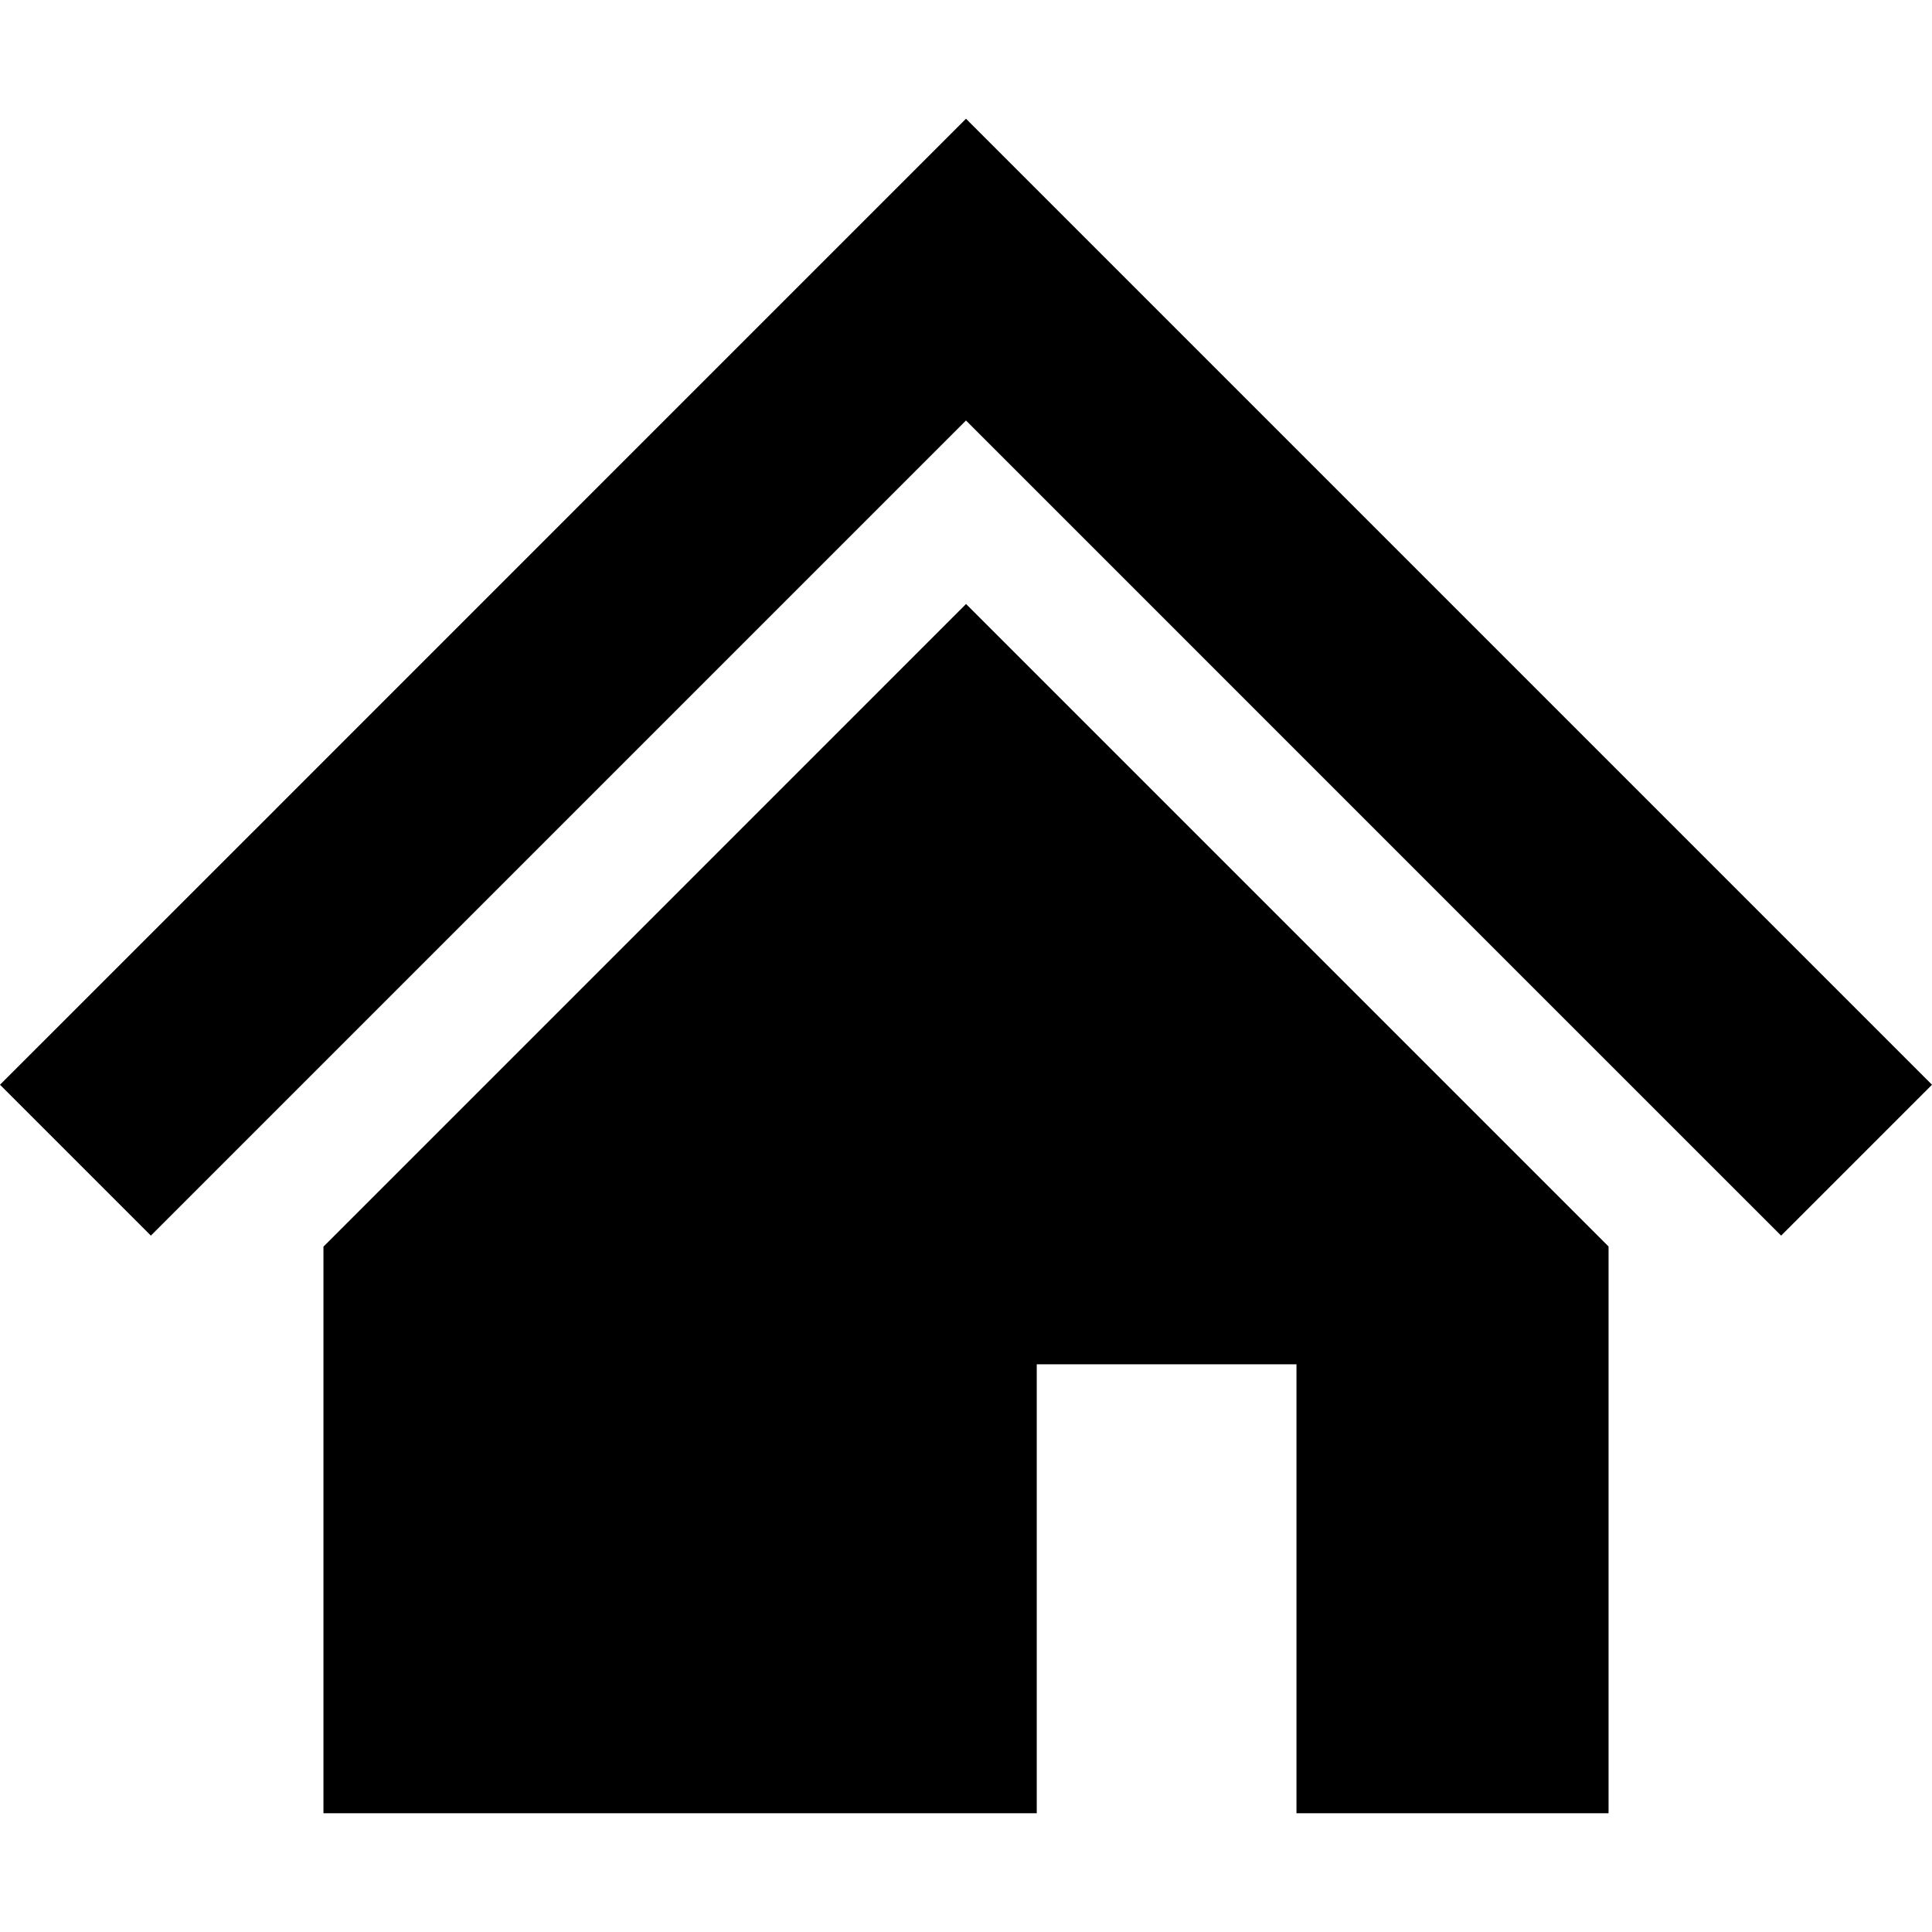
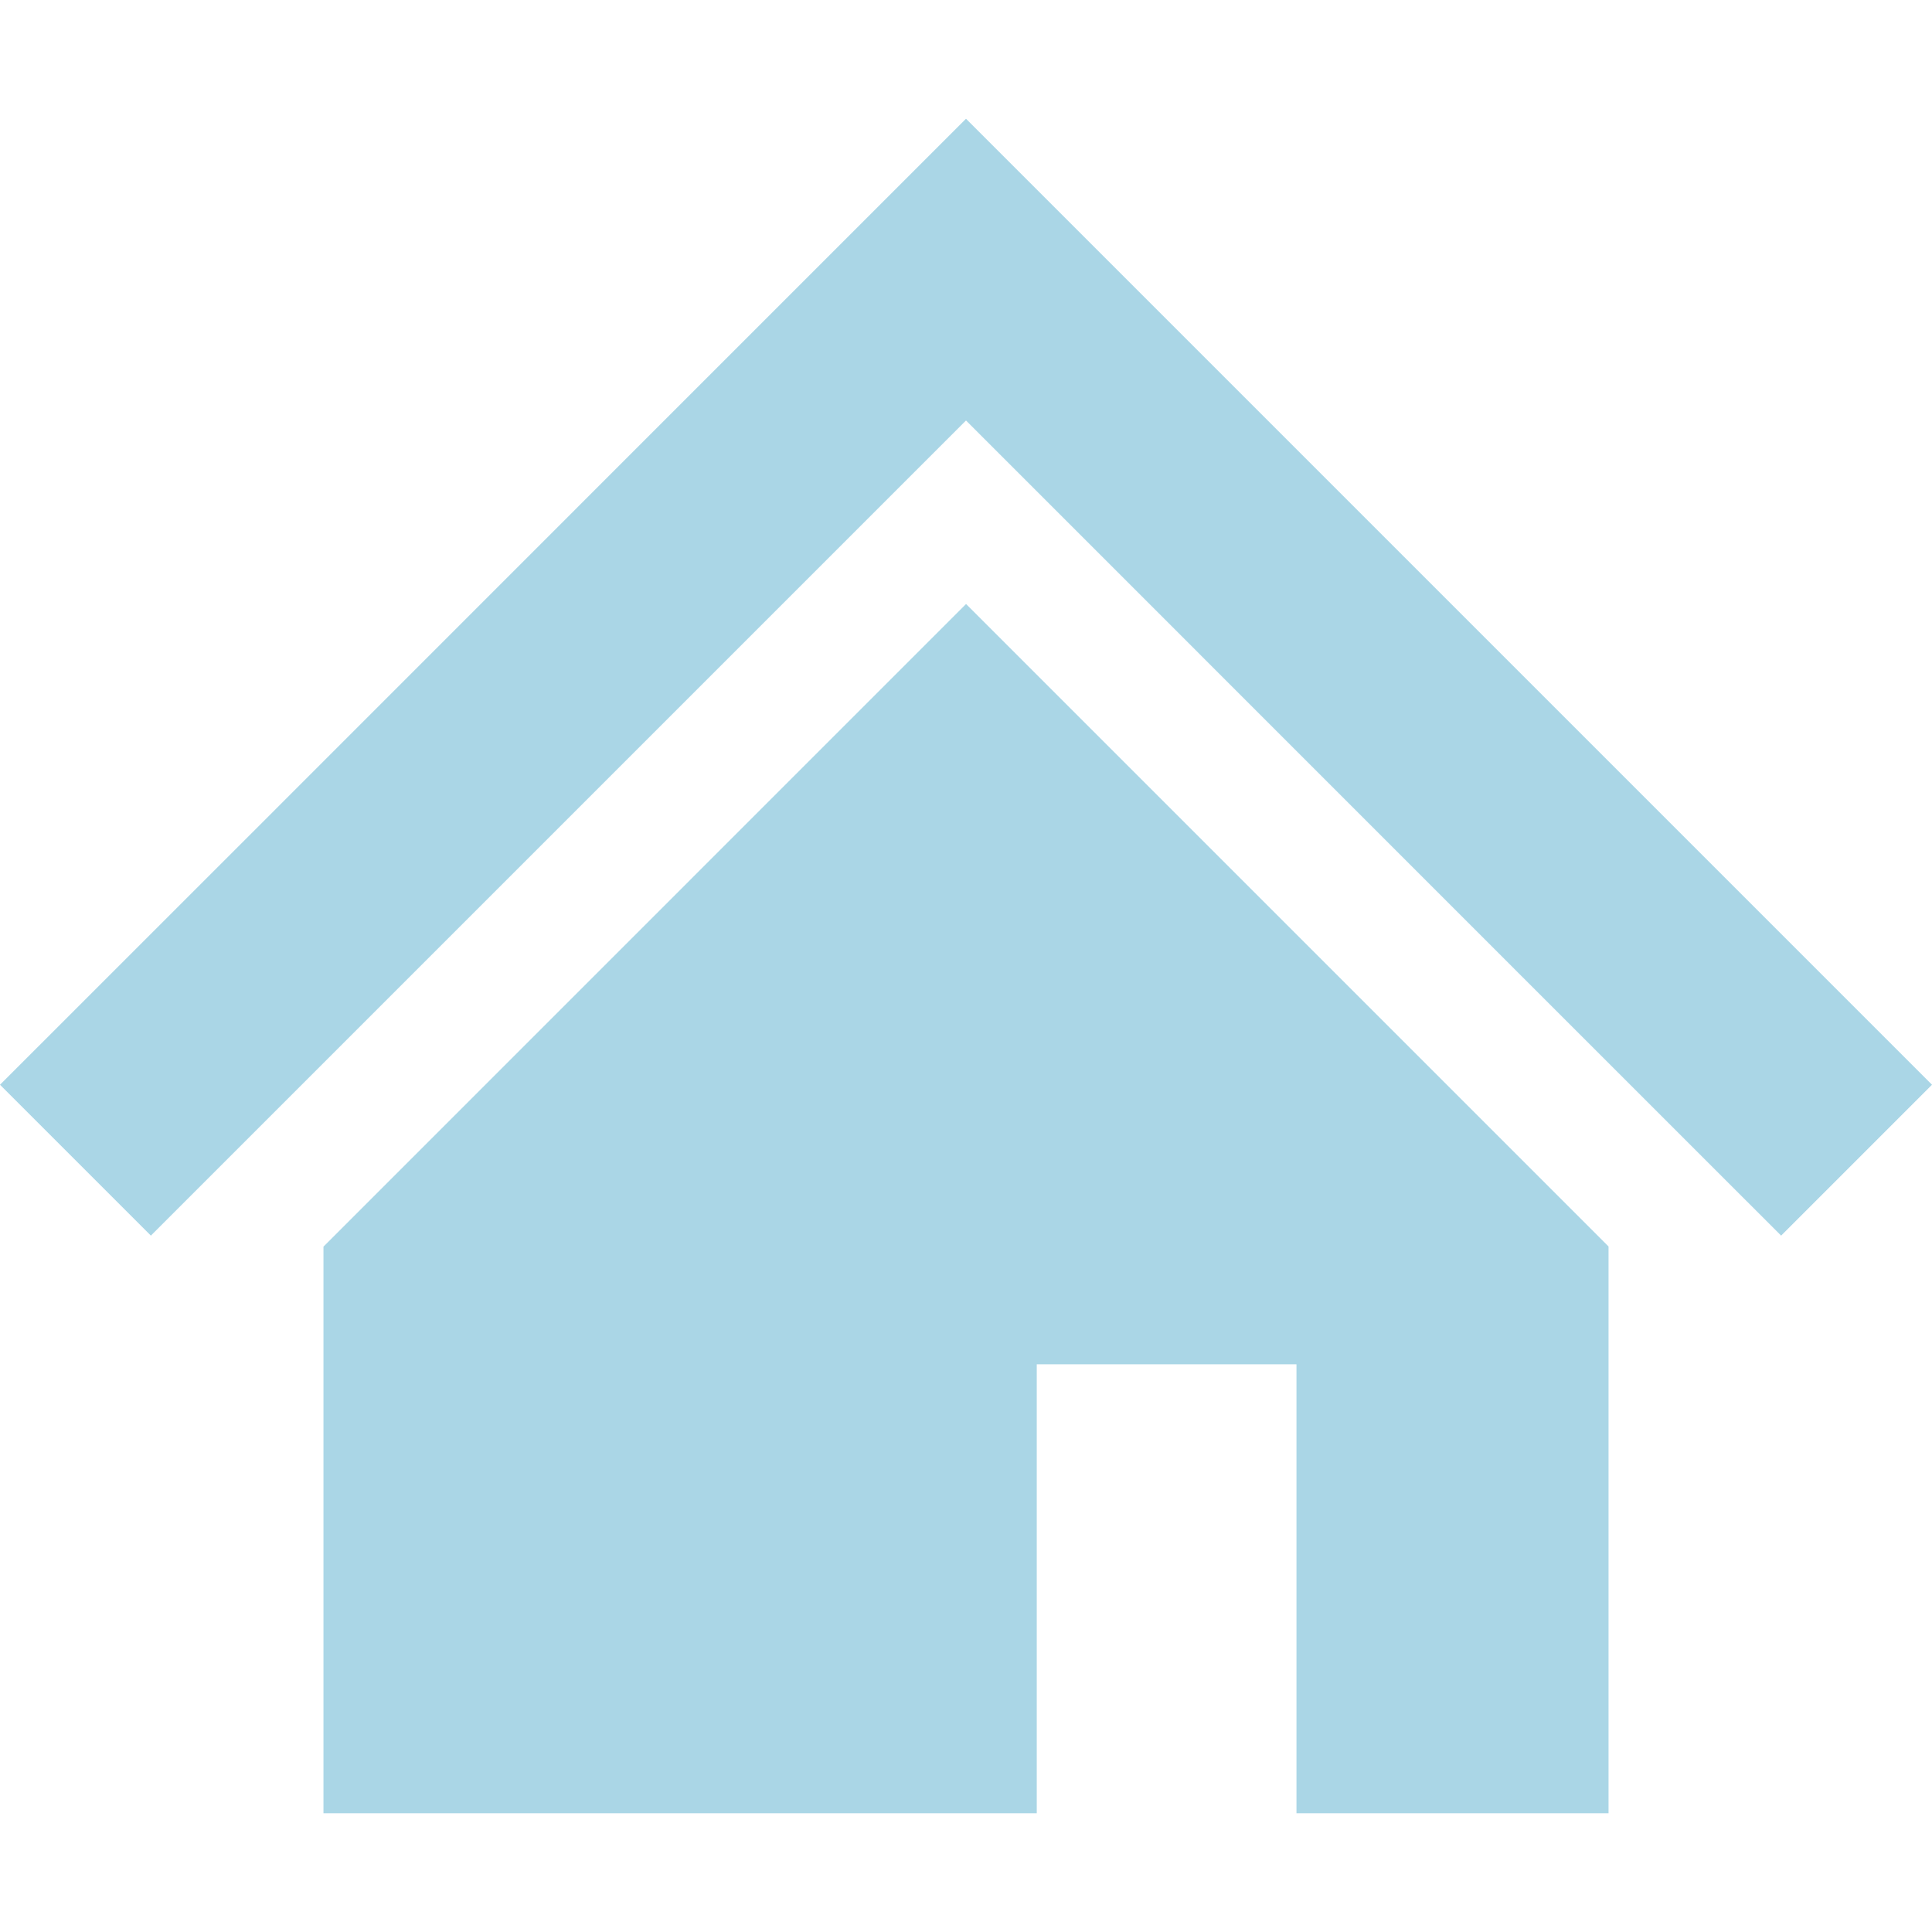
- <svg xmlns="http://www.w3.org/2000/svg" version="1.1" id="_x32_" width="800px" height="800px" viewBox="0 0 512 512" xml:space="preserve">
+ <svg xmlns="http://www.w3.org/2000/svg" version="1.1" id="_x32_" viewBox="0 0 512 512" xml:space="preserve">
  <style type="text/css">
    
- 	.st0{fill:#000000;}
+ 	.st0{fill:#AAD6E6;}

  </style>
  <g>
    <polygon class="st0" points="442.531,218 344.828,120.297 256,31.469 167.172,120.297 69.438,218.047 0,287.469 39.984,327.453   109.406,258.031 207.156,160.281 256,111.438 304.844,160.281 402.531,257.984 472.016,327.453 512,287.469  " />
    <polygon class="st0" points="85.719,330.375 85.719,480.531 274.75,480.531 274.75,361.547 343.578,361.547 343.578,480.531   426.281,480.531 426.281,330.328 256.016,160.063  " />
  </g>
</svg>
